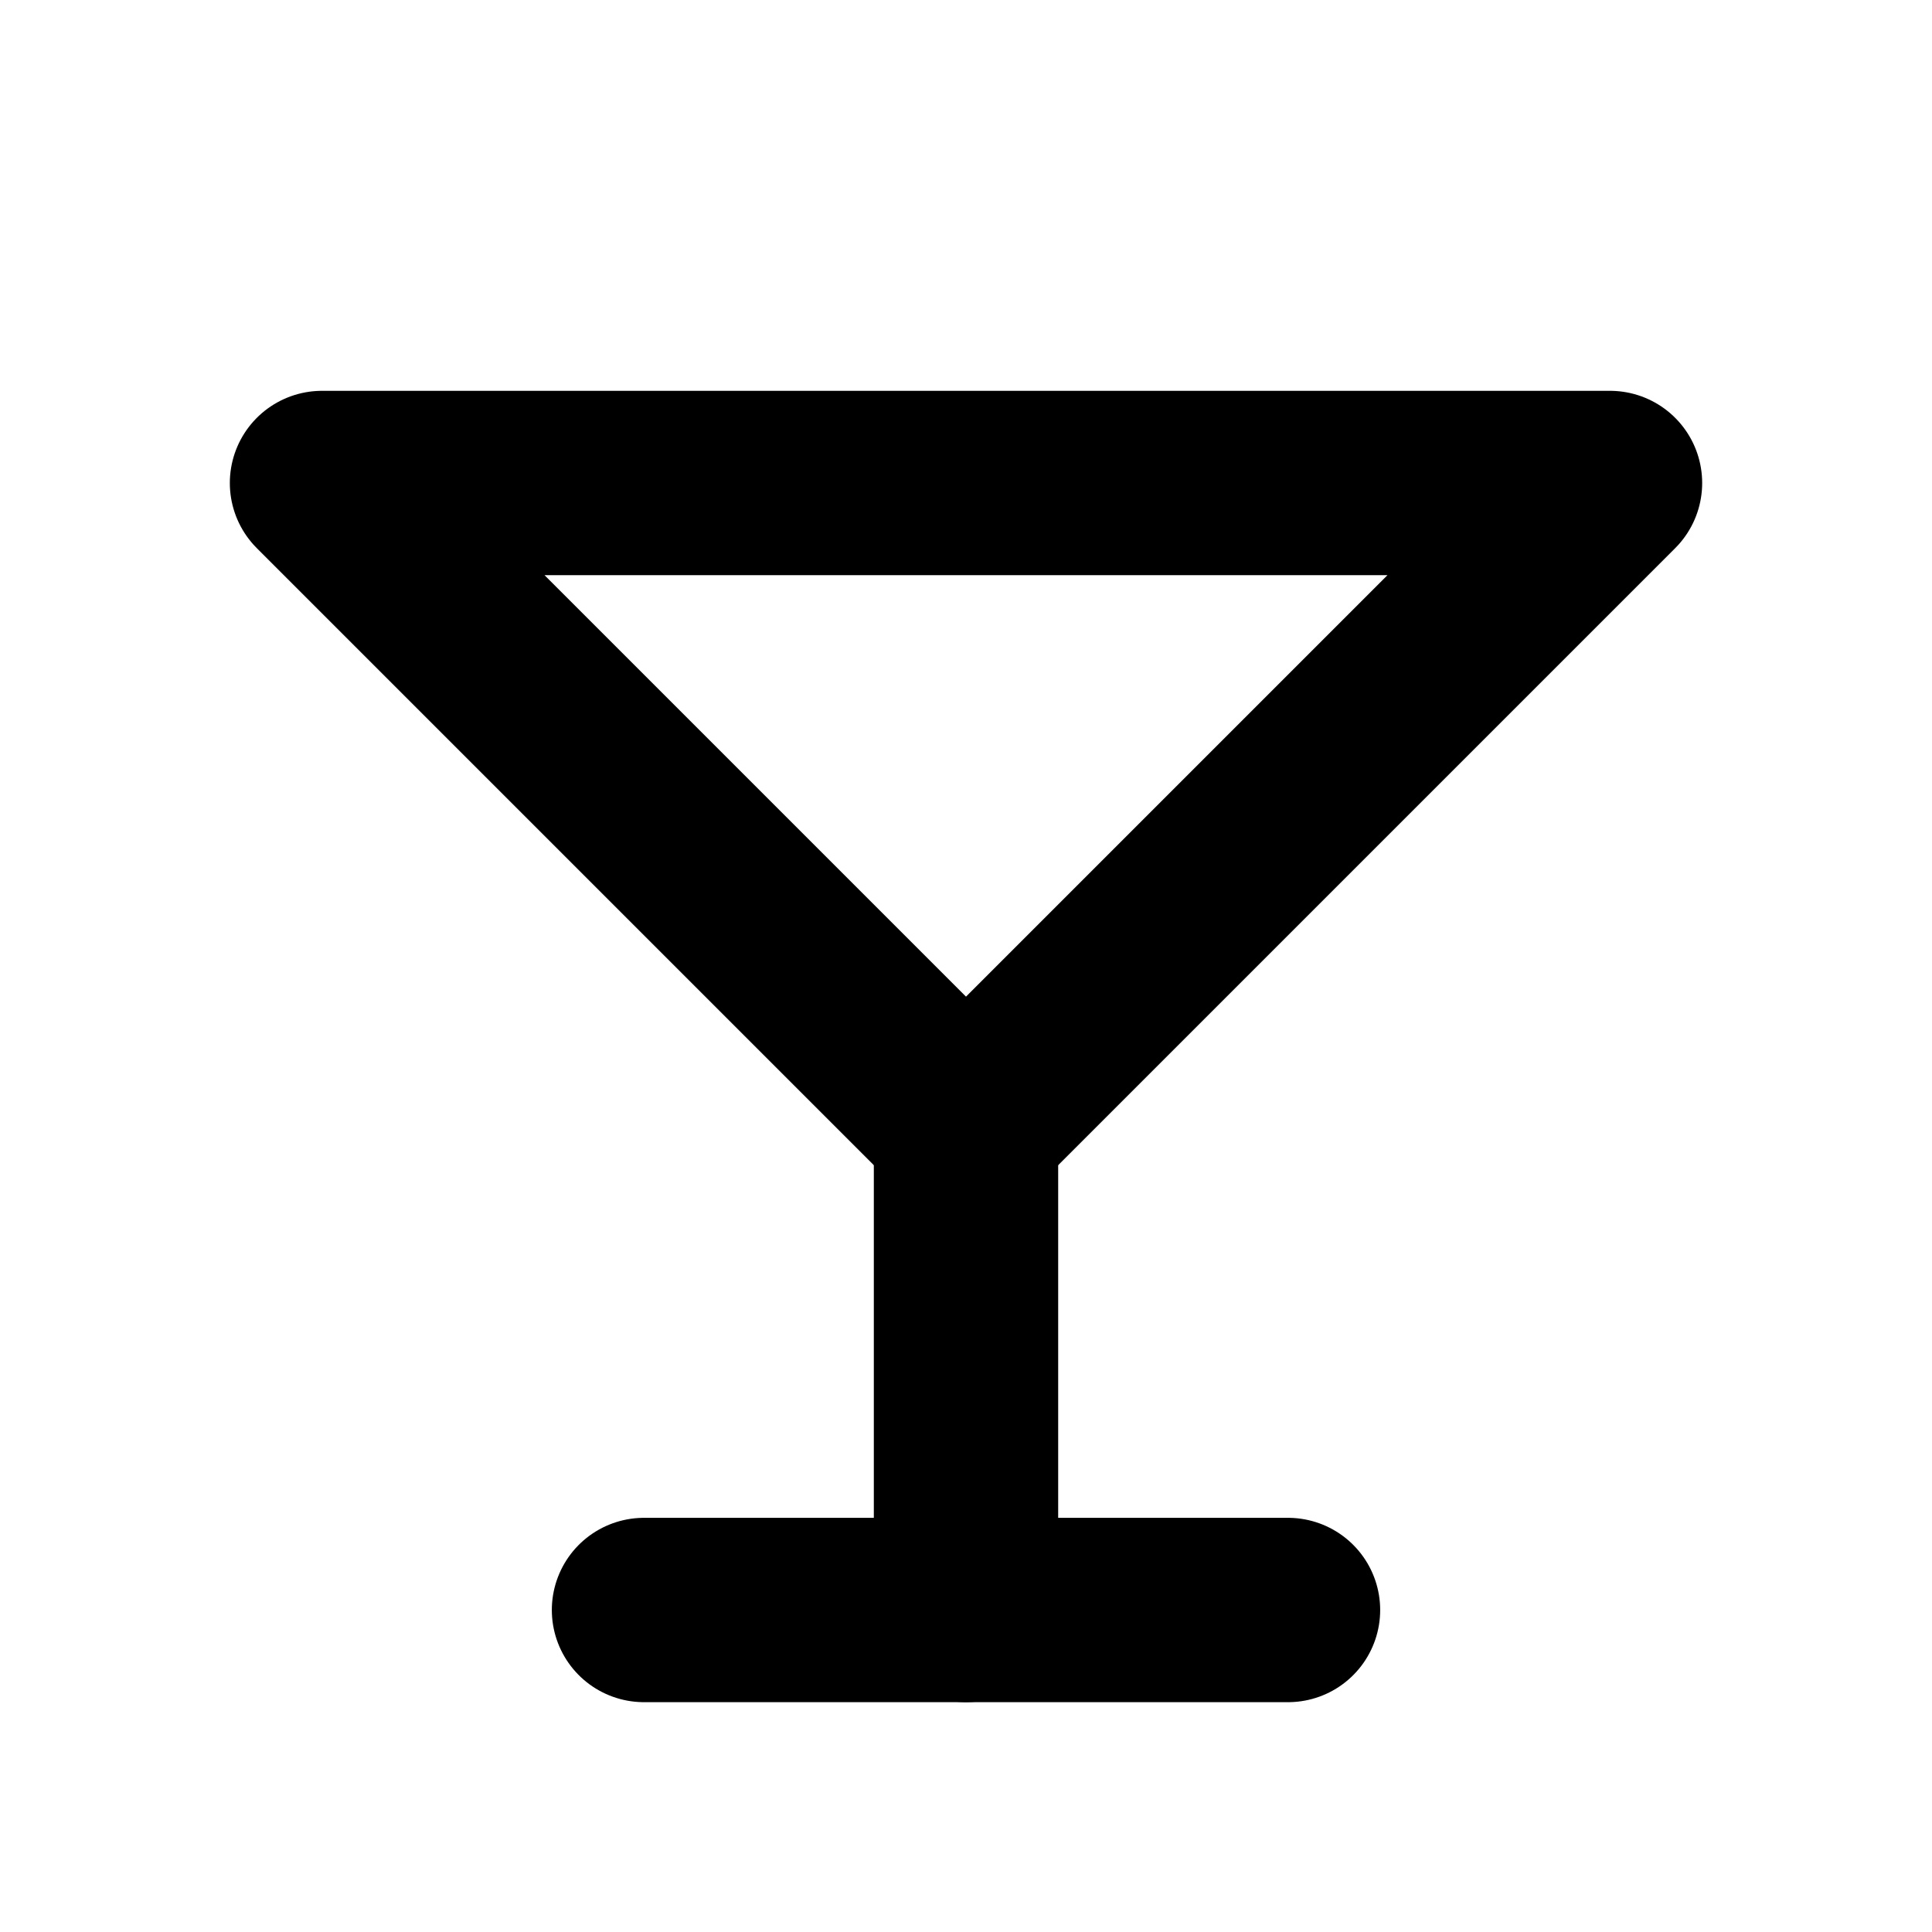
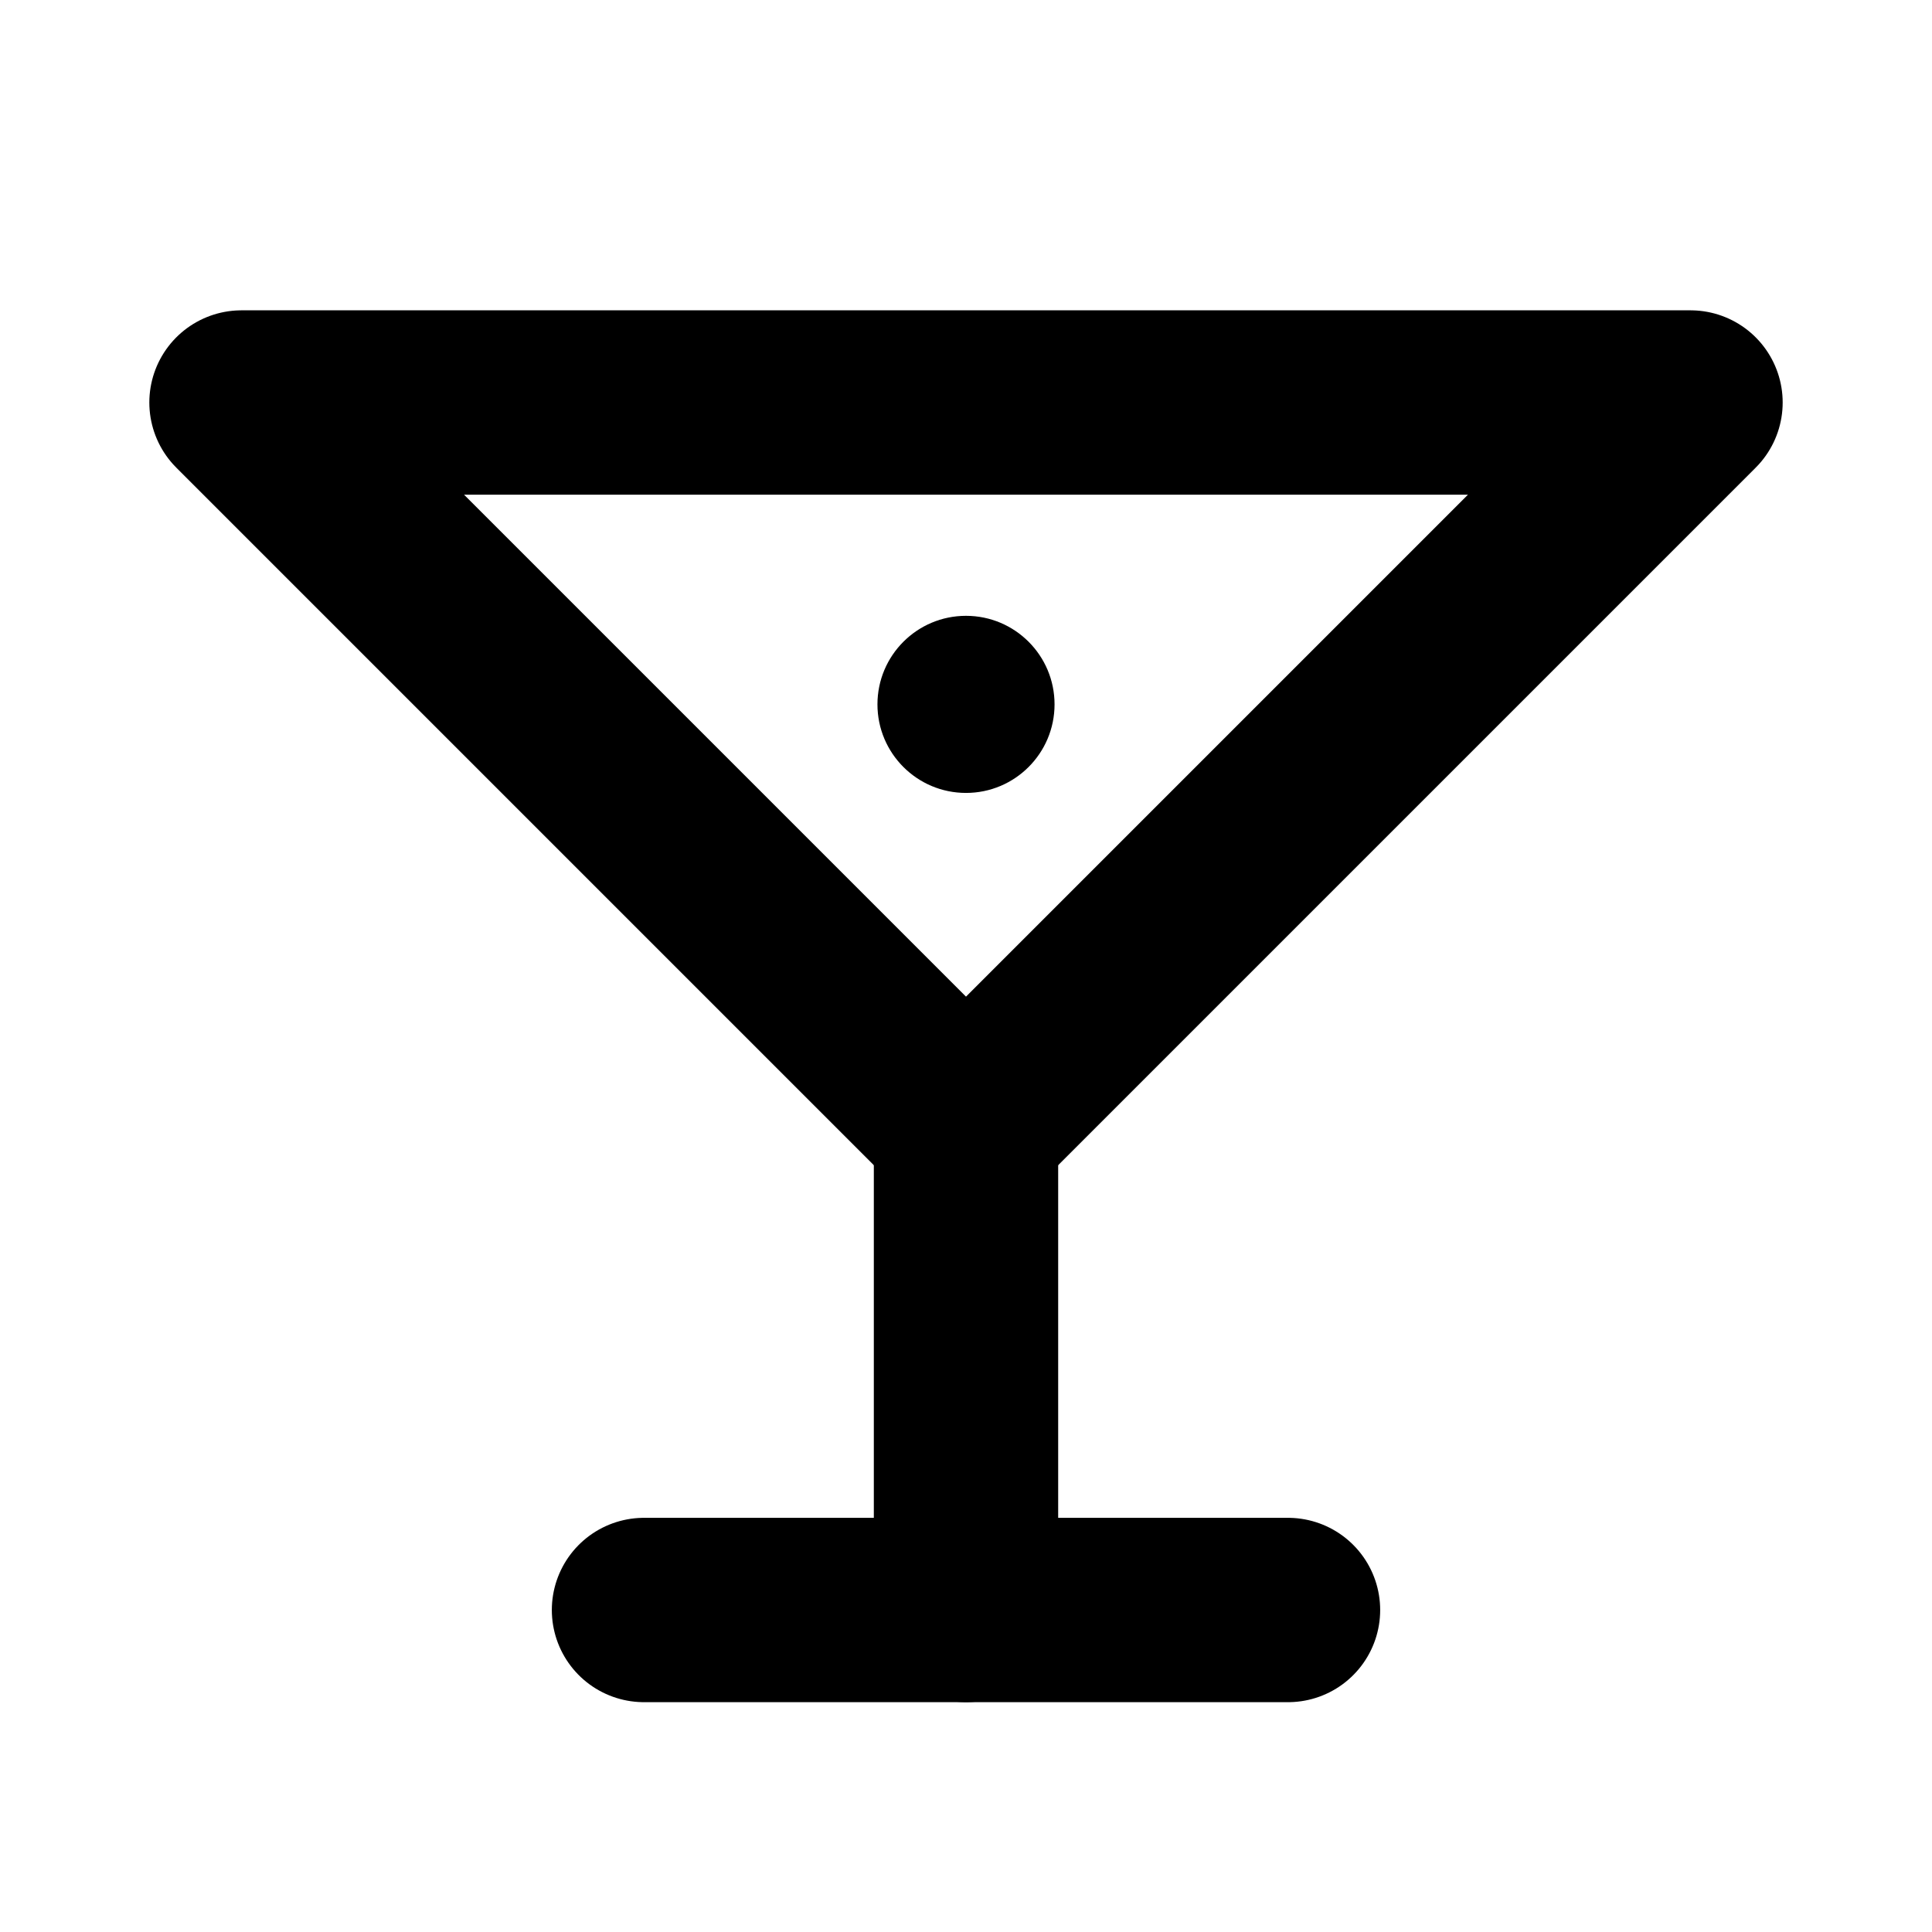
<svg xmlns="http://www.w3.org/2000/svg" width="24" height="24" viewBox="0 0 24 24" fill="none" stroke="currentColor" stroke-width="2.29" stroke-linecap="round" stroke-linejoin="round">
-   <path d="M4 6 20 6 12 14Z" />
+   <path d="M3 5 21 5 12 14Z" />
  <path d="M12 14 12 20" />
  <path d="M8 20 16 20" />
+   <circle cx="12" cy="8.75" r="1.1" fill="currentColor" stroke="none" />
</svg>
